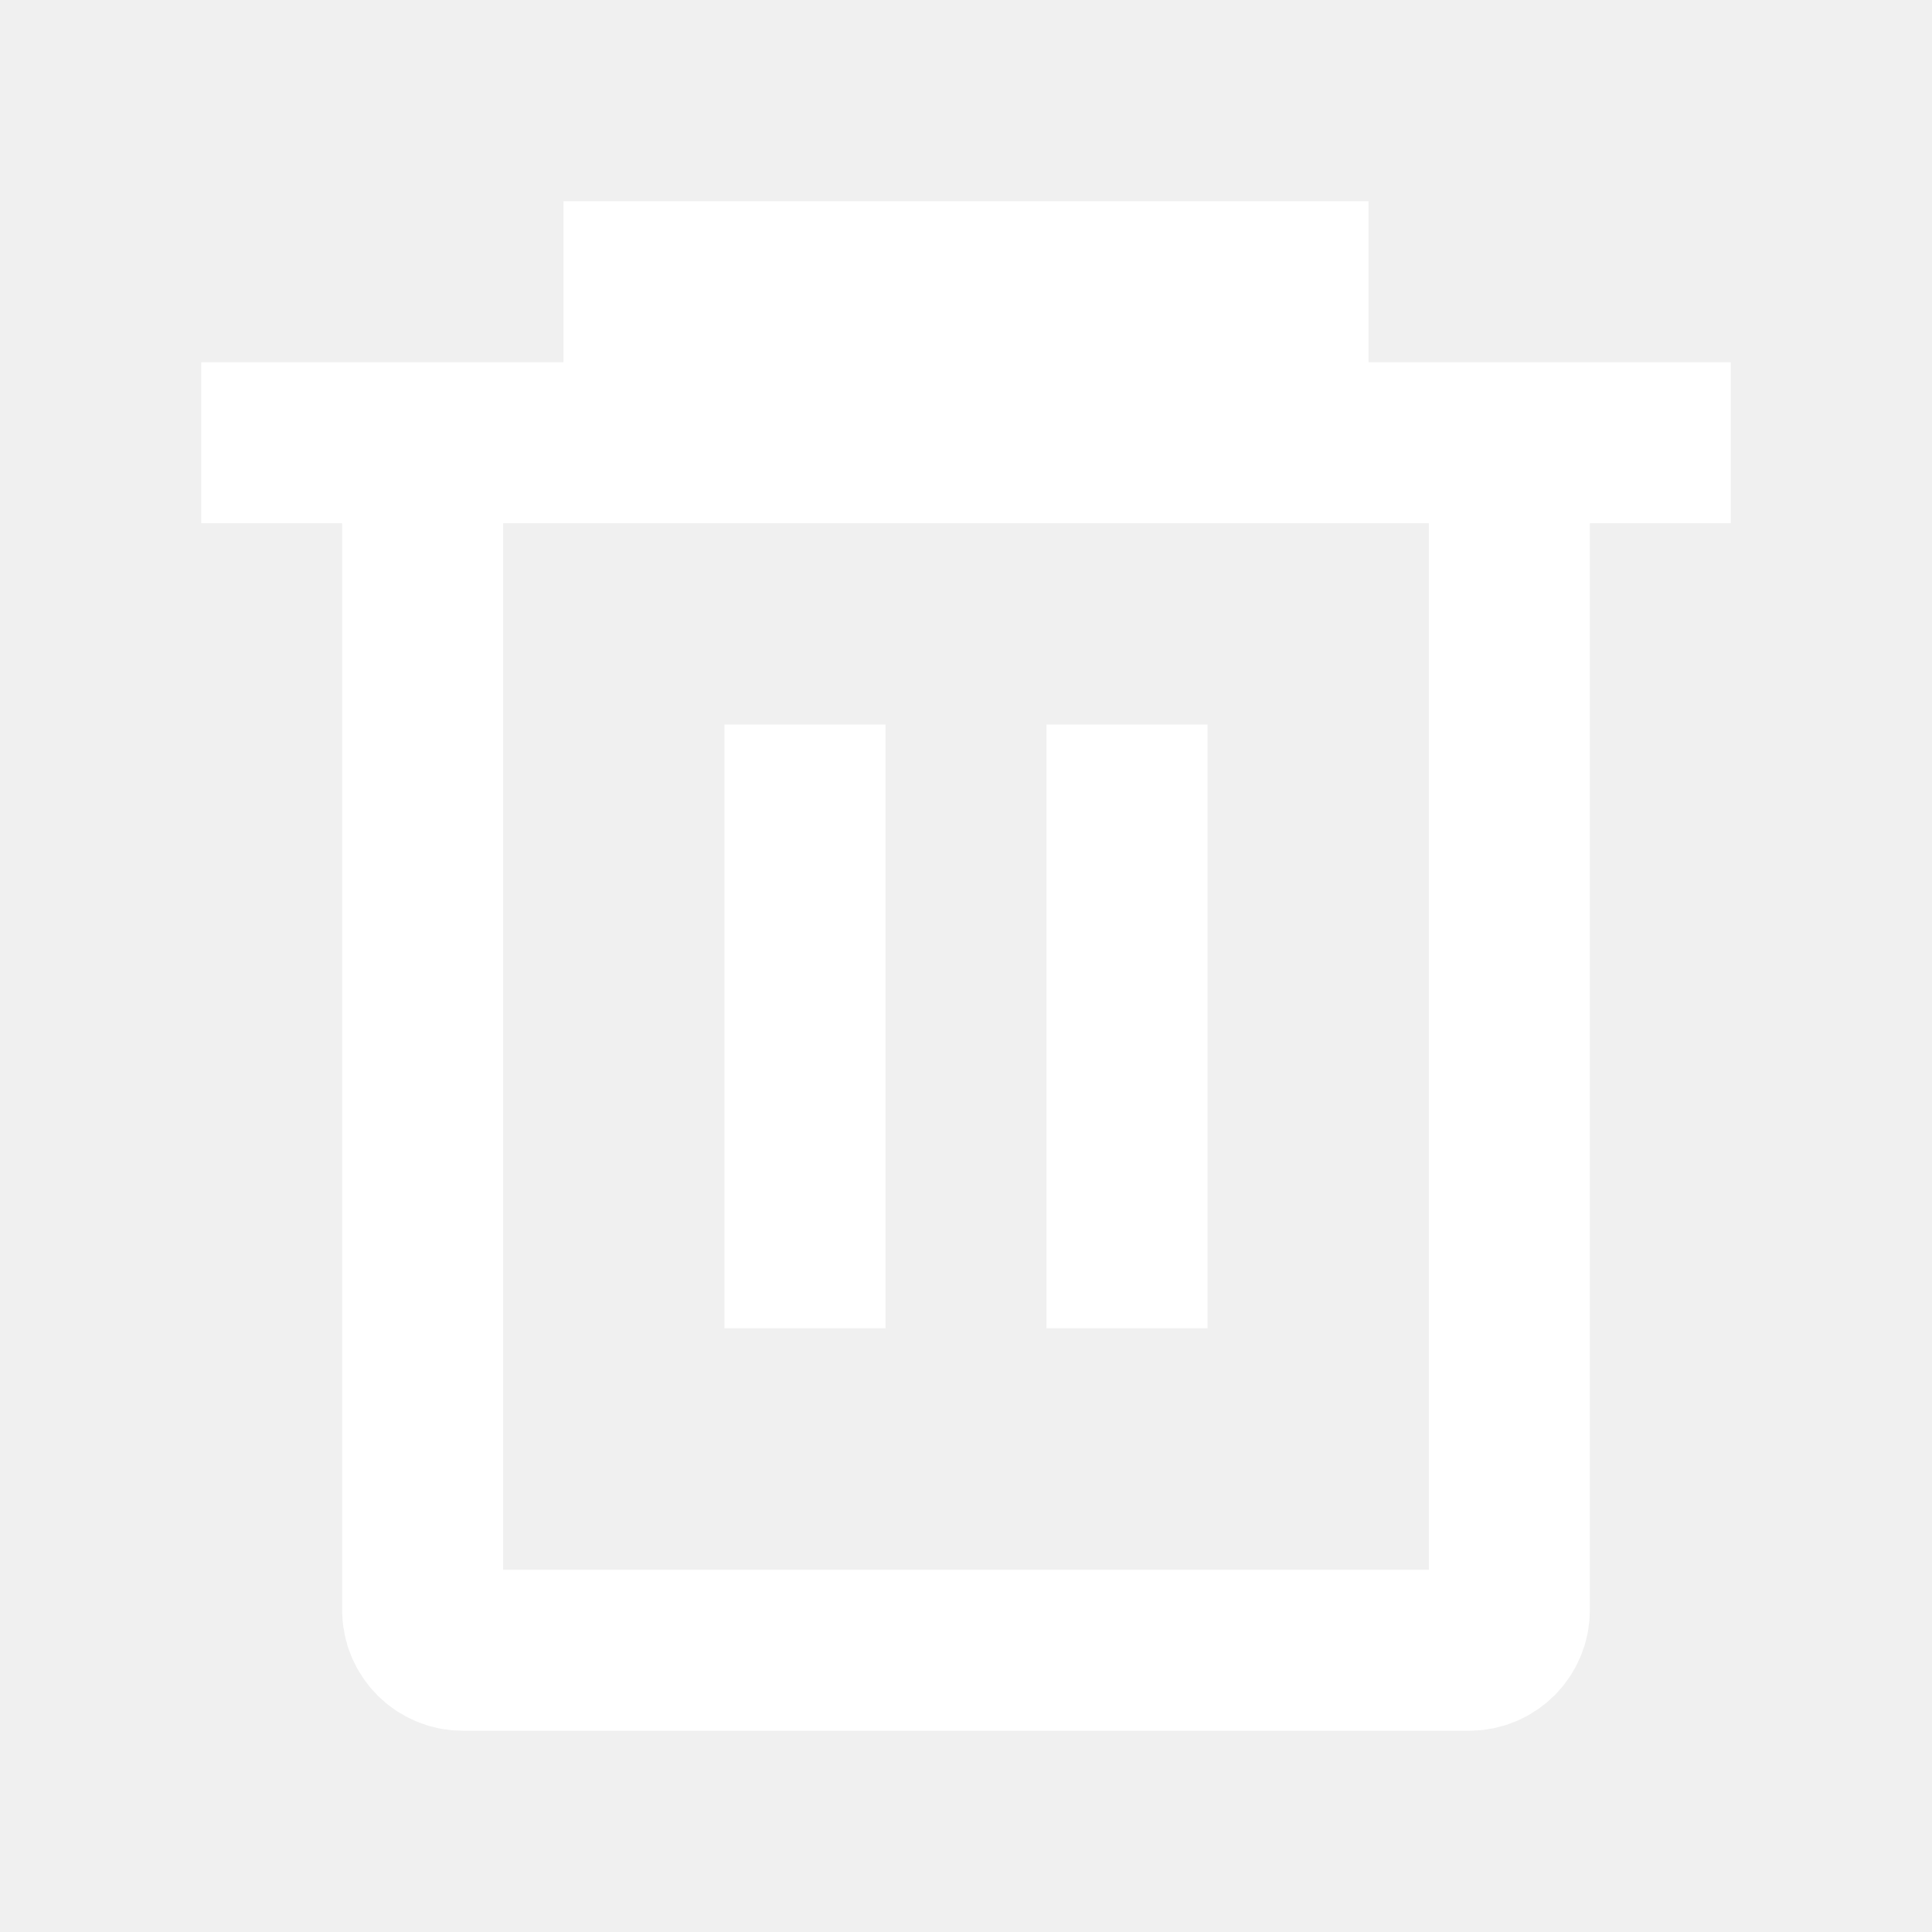
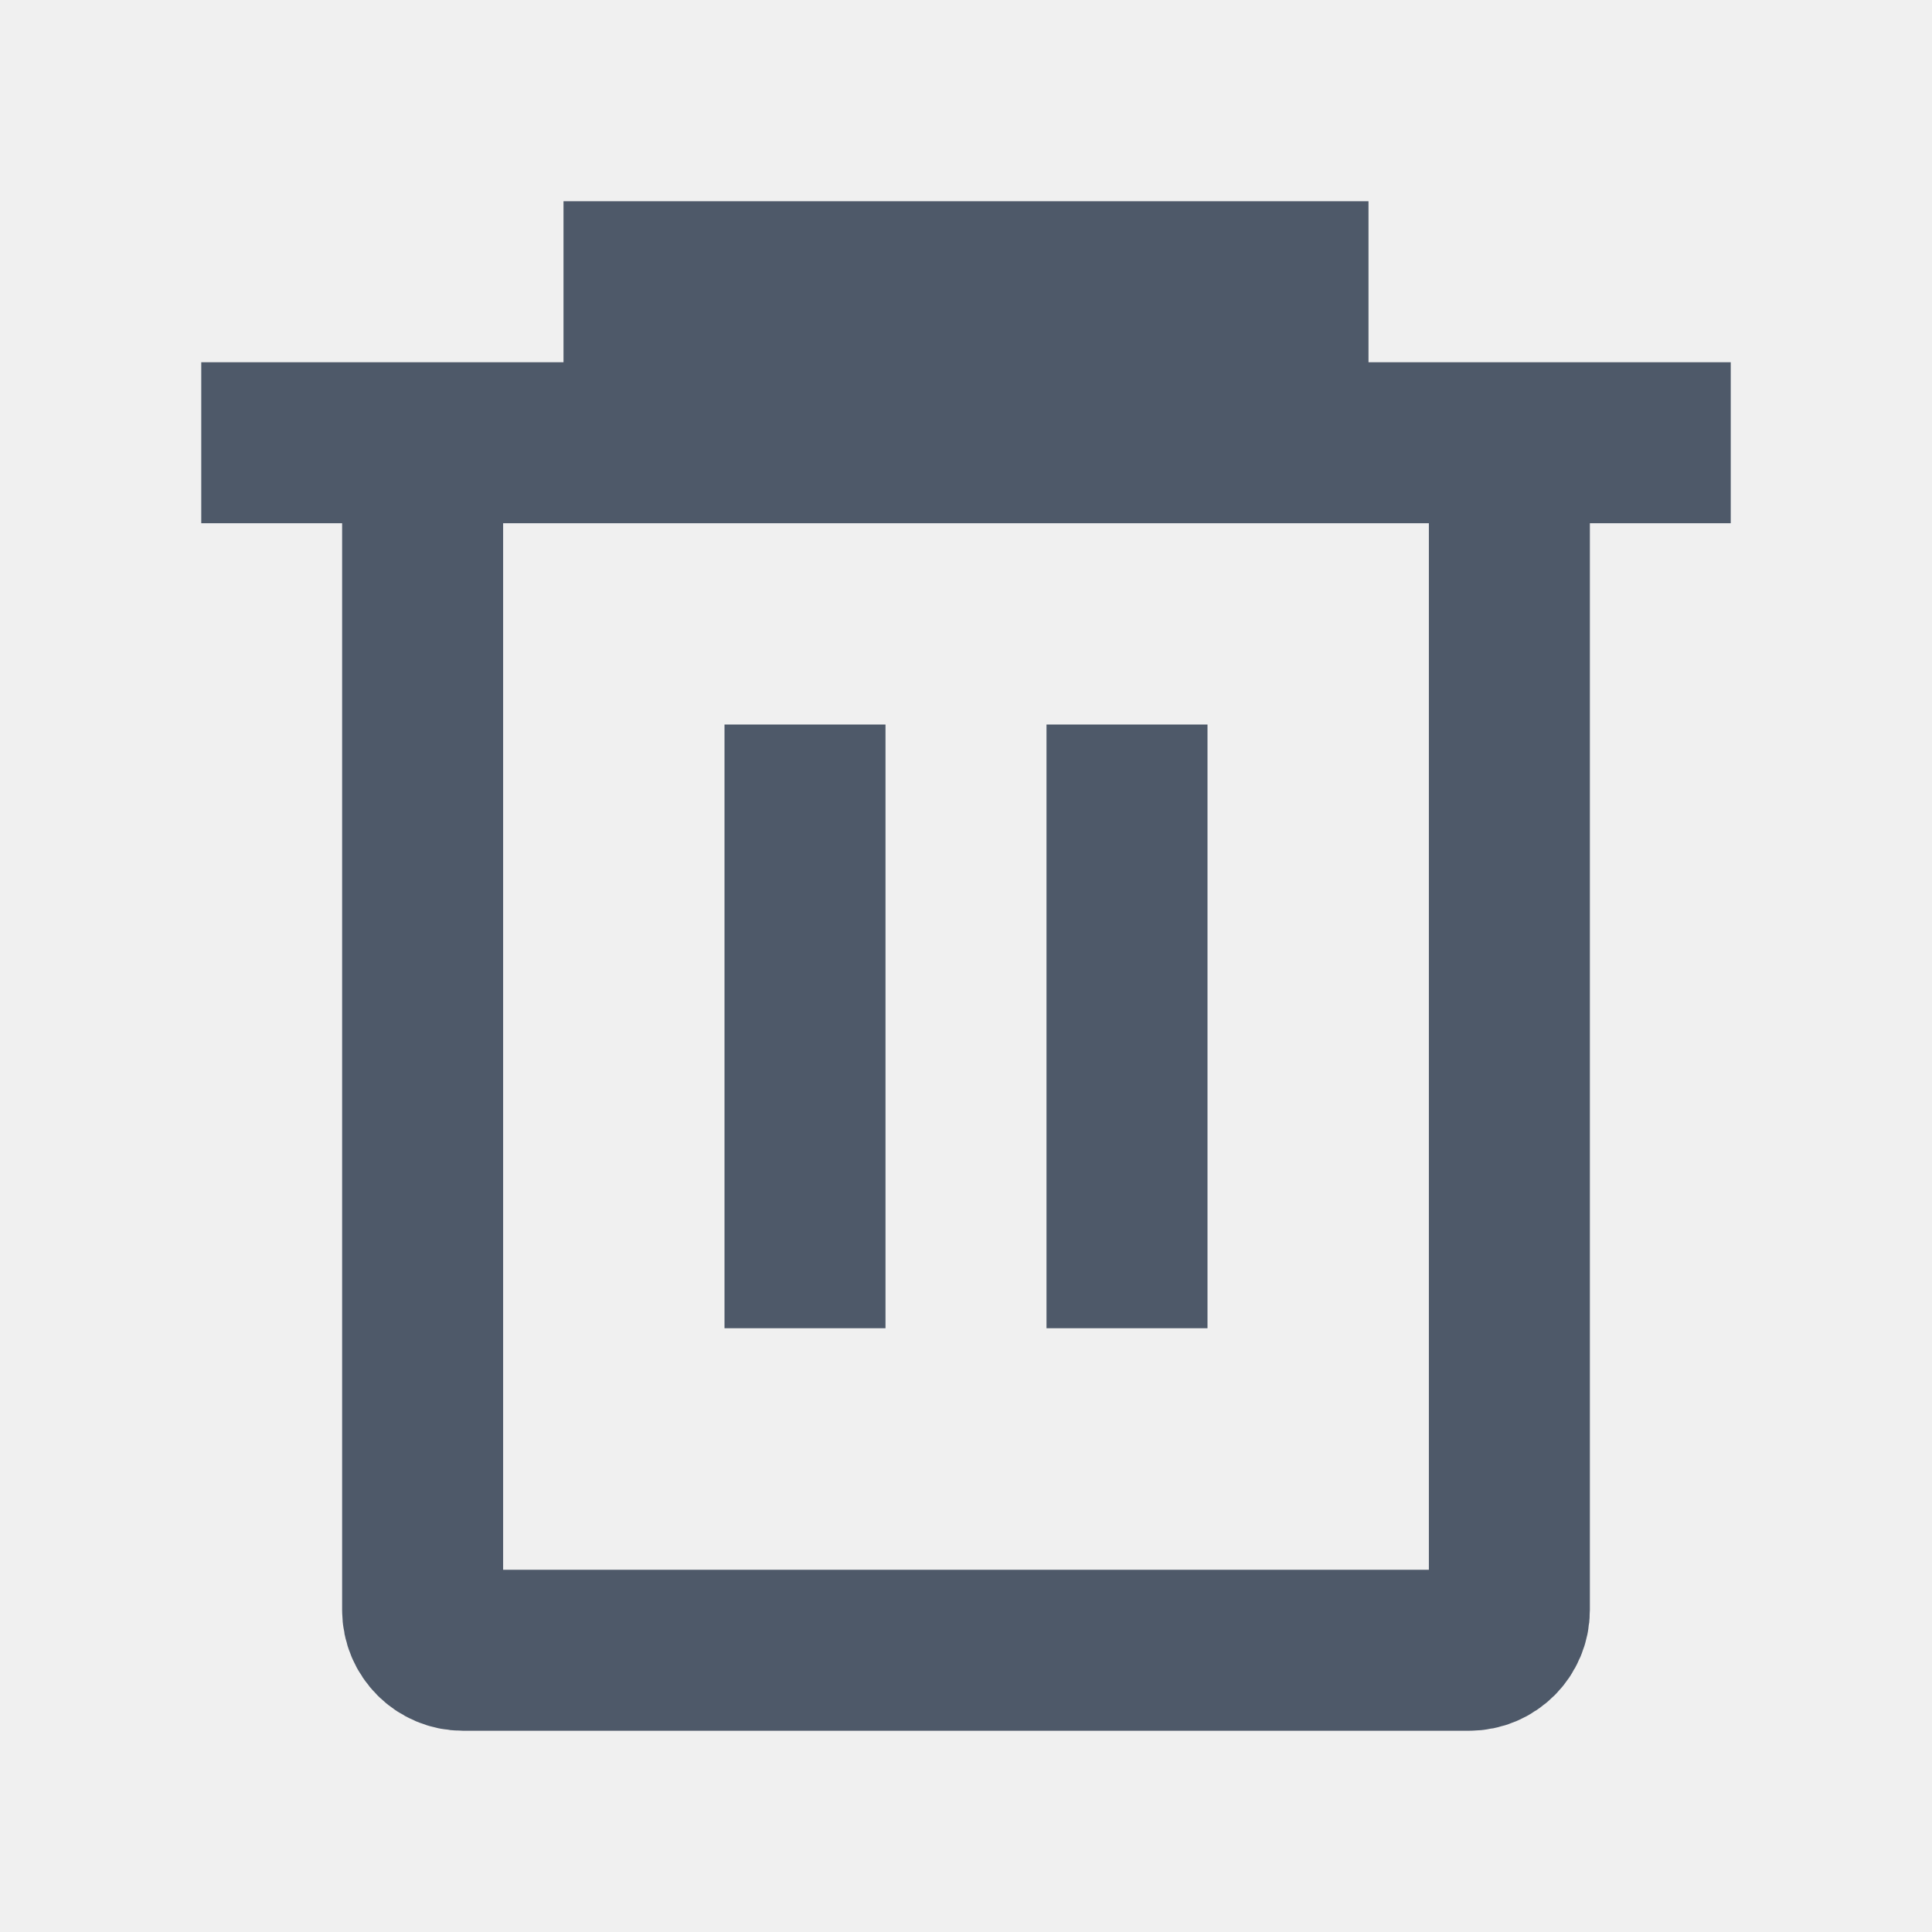
<svg width="24" height="24" viewBox="0 0 48 48" fill="none">
-   <path d="M5 11h5.5m0 0v29a1 1 0 001 1h25a1 1 0 001-1V11m-27 0H16m21.5 0H43m-5.5 0H32m-16 0V7h16v4m-16 0h16M20 18v15m8-15v15" stroke="#ffffff" stroke-width="4" />
+   <path d="M5 11h5.5m0 0v29a1 1 0 001 1h25a1 1 0 001-1V11m-27 0H16m21.5 0H43m-5.5 0H32m-16 0V7h16v4m-16 0h16M20 18v15m8-15v15" stroke="#4E5969" stroke-width="4" />
</svg>
